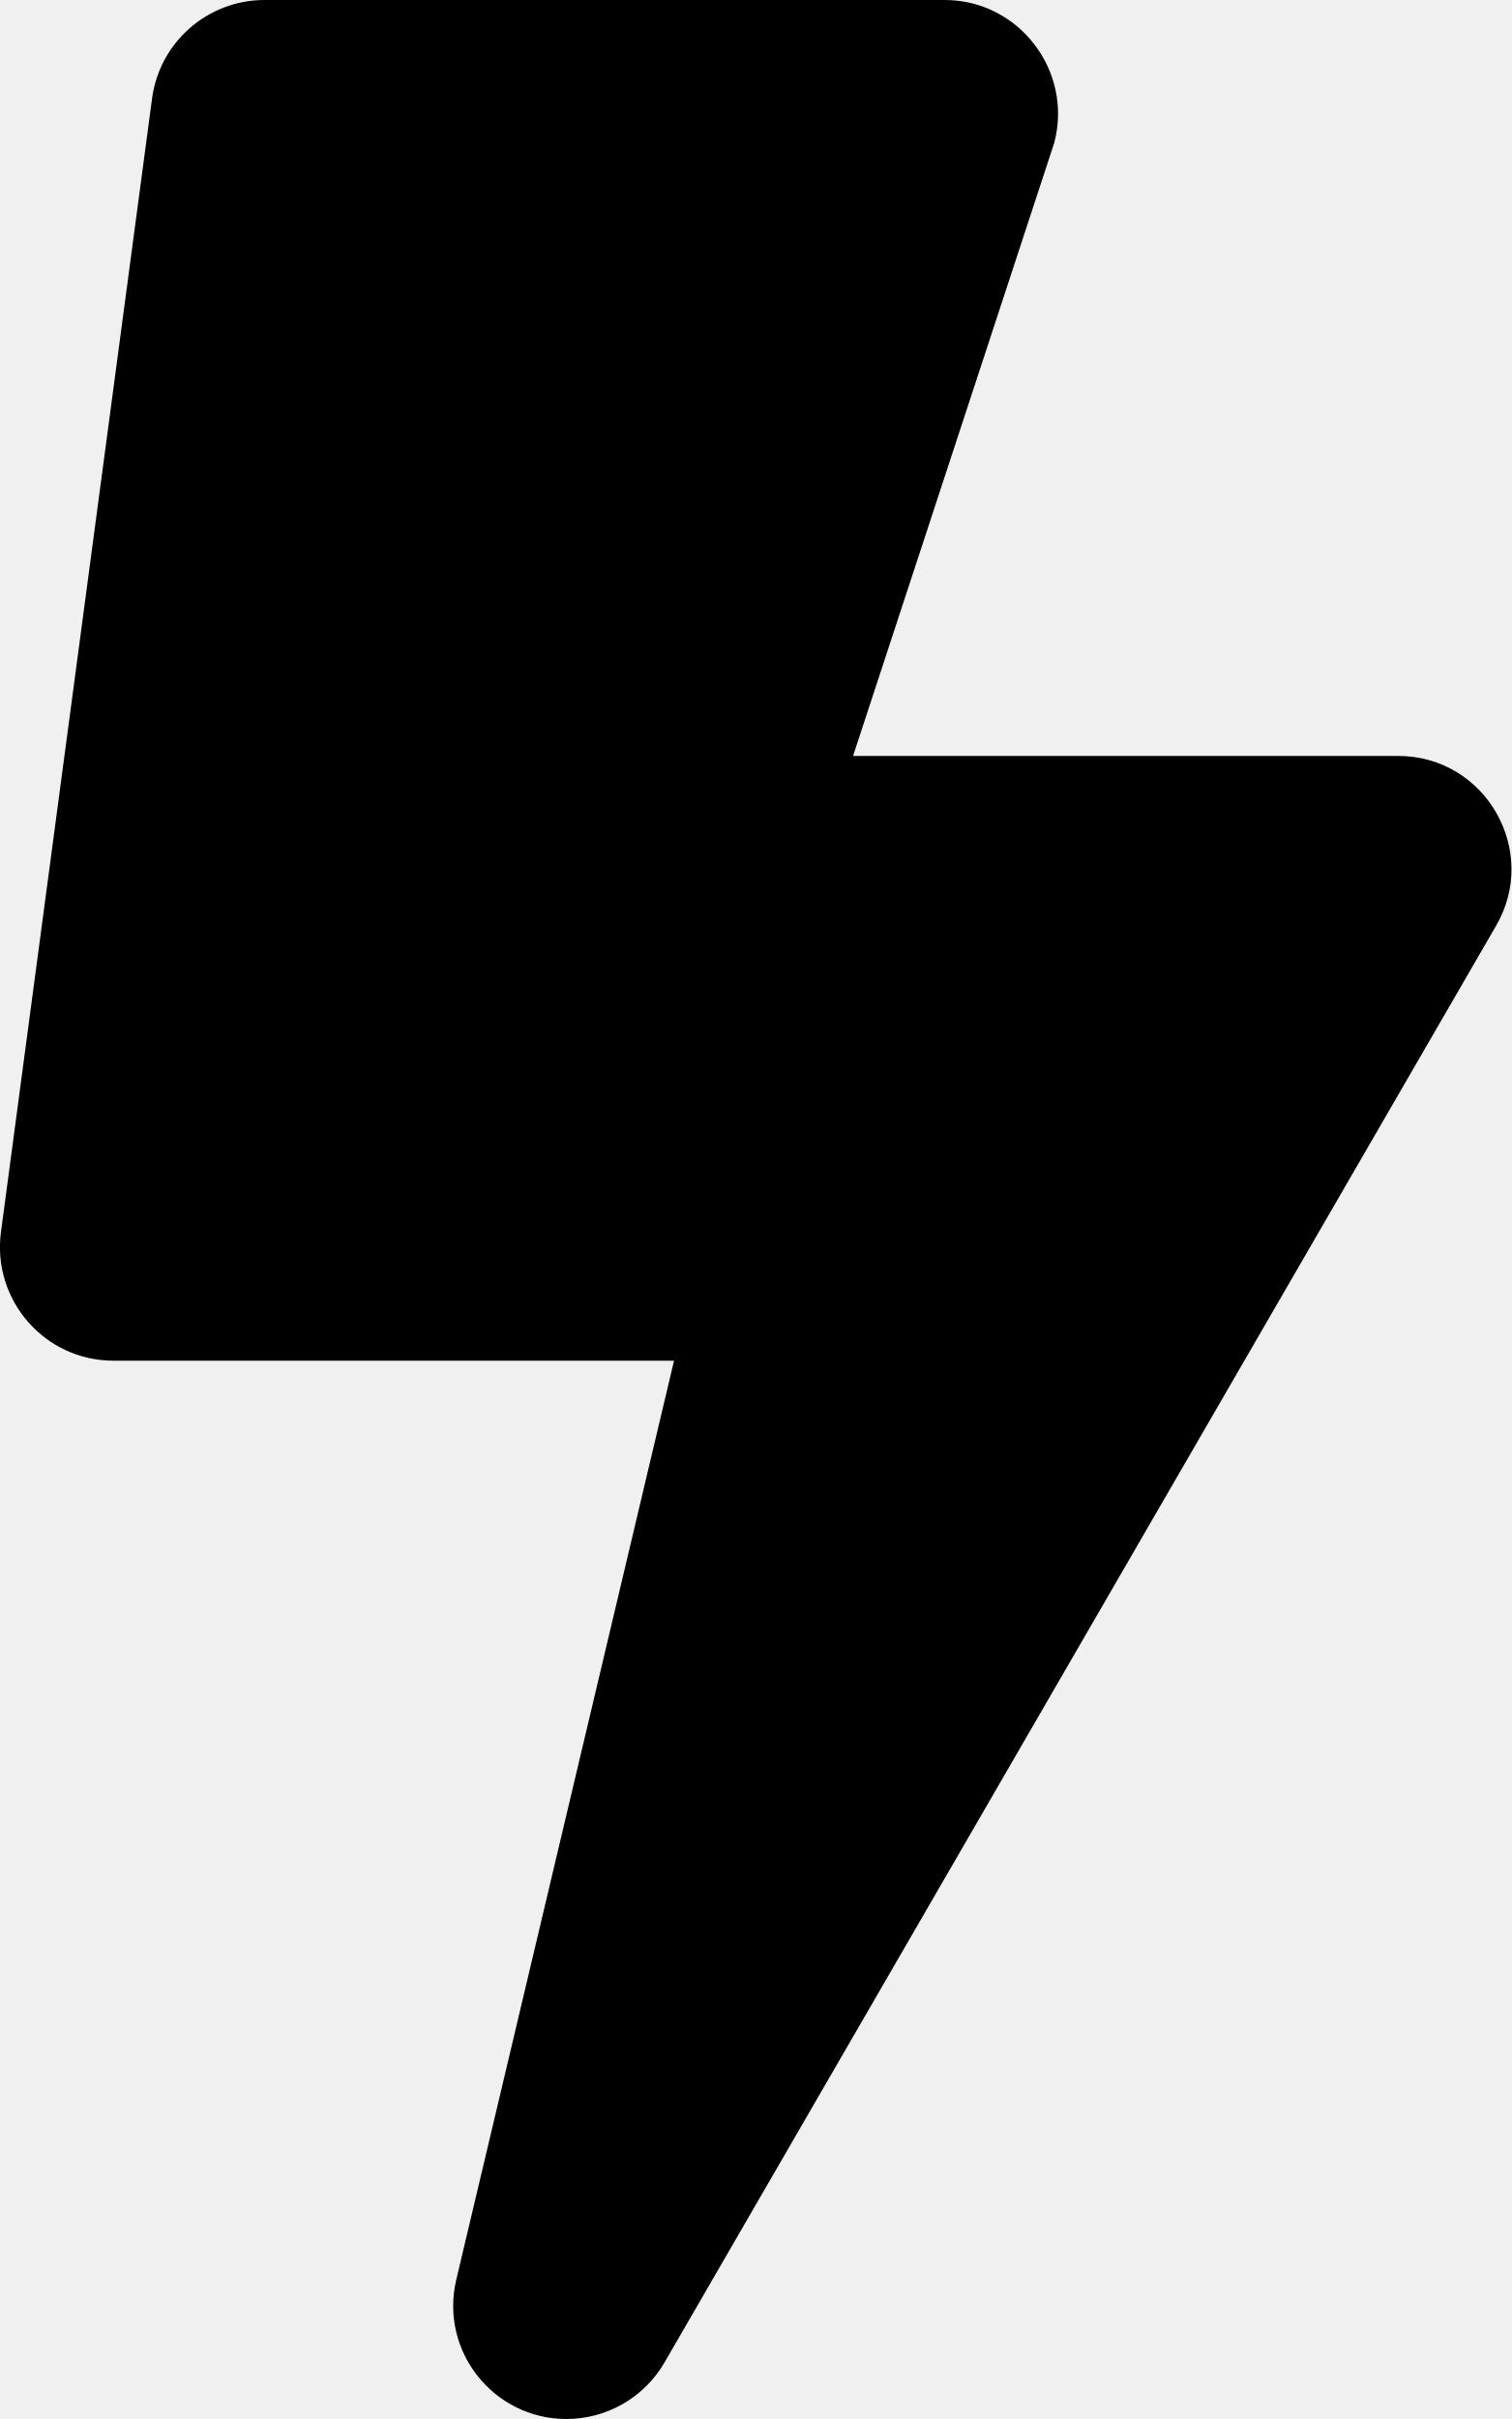
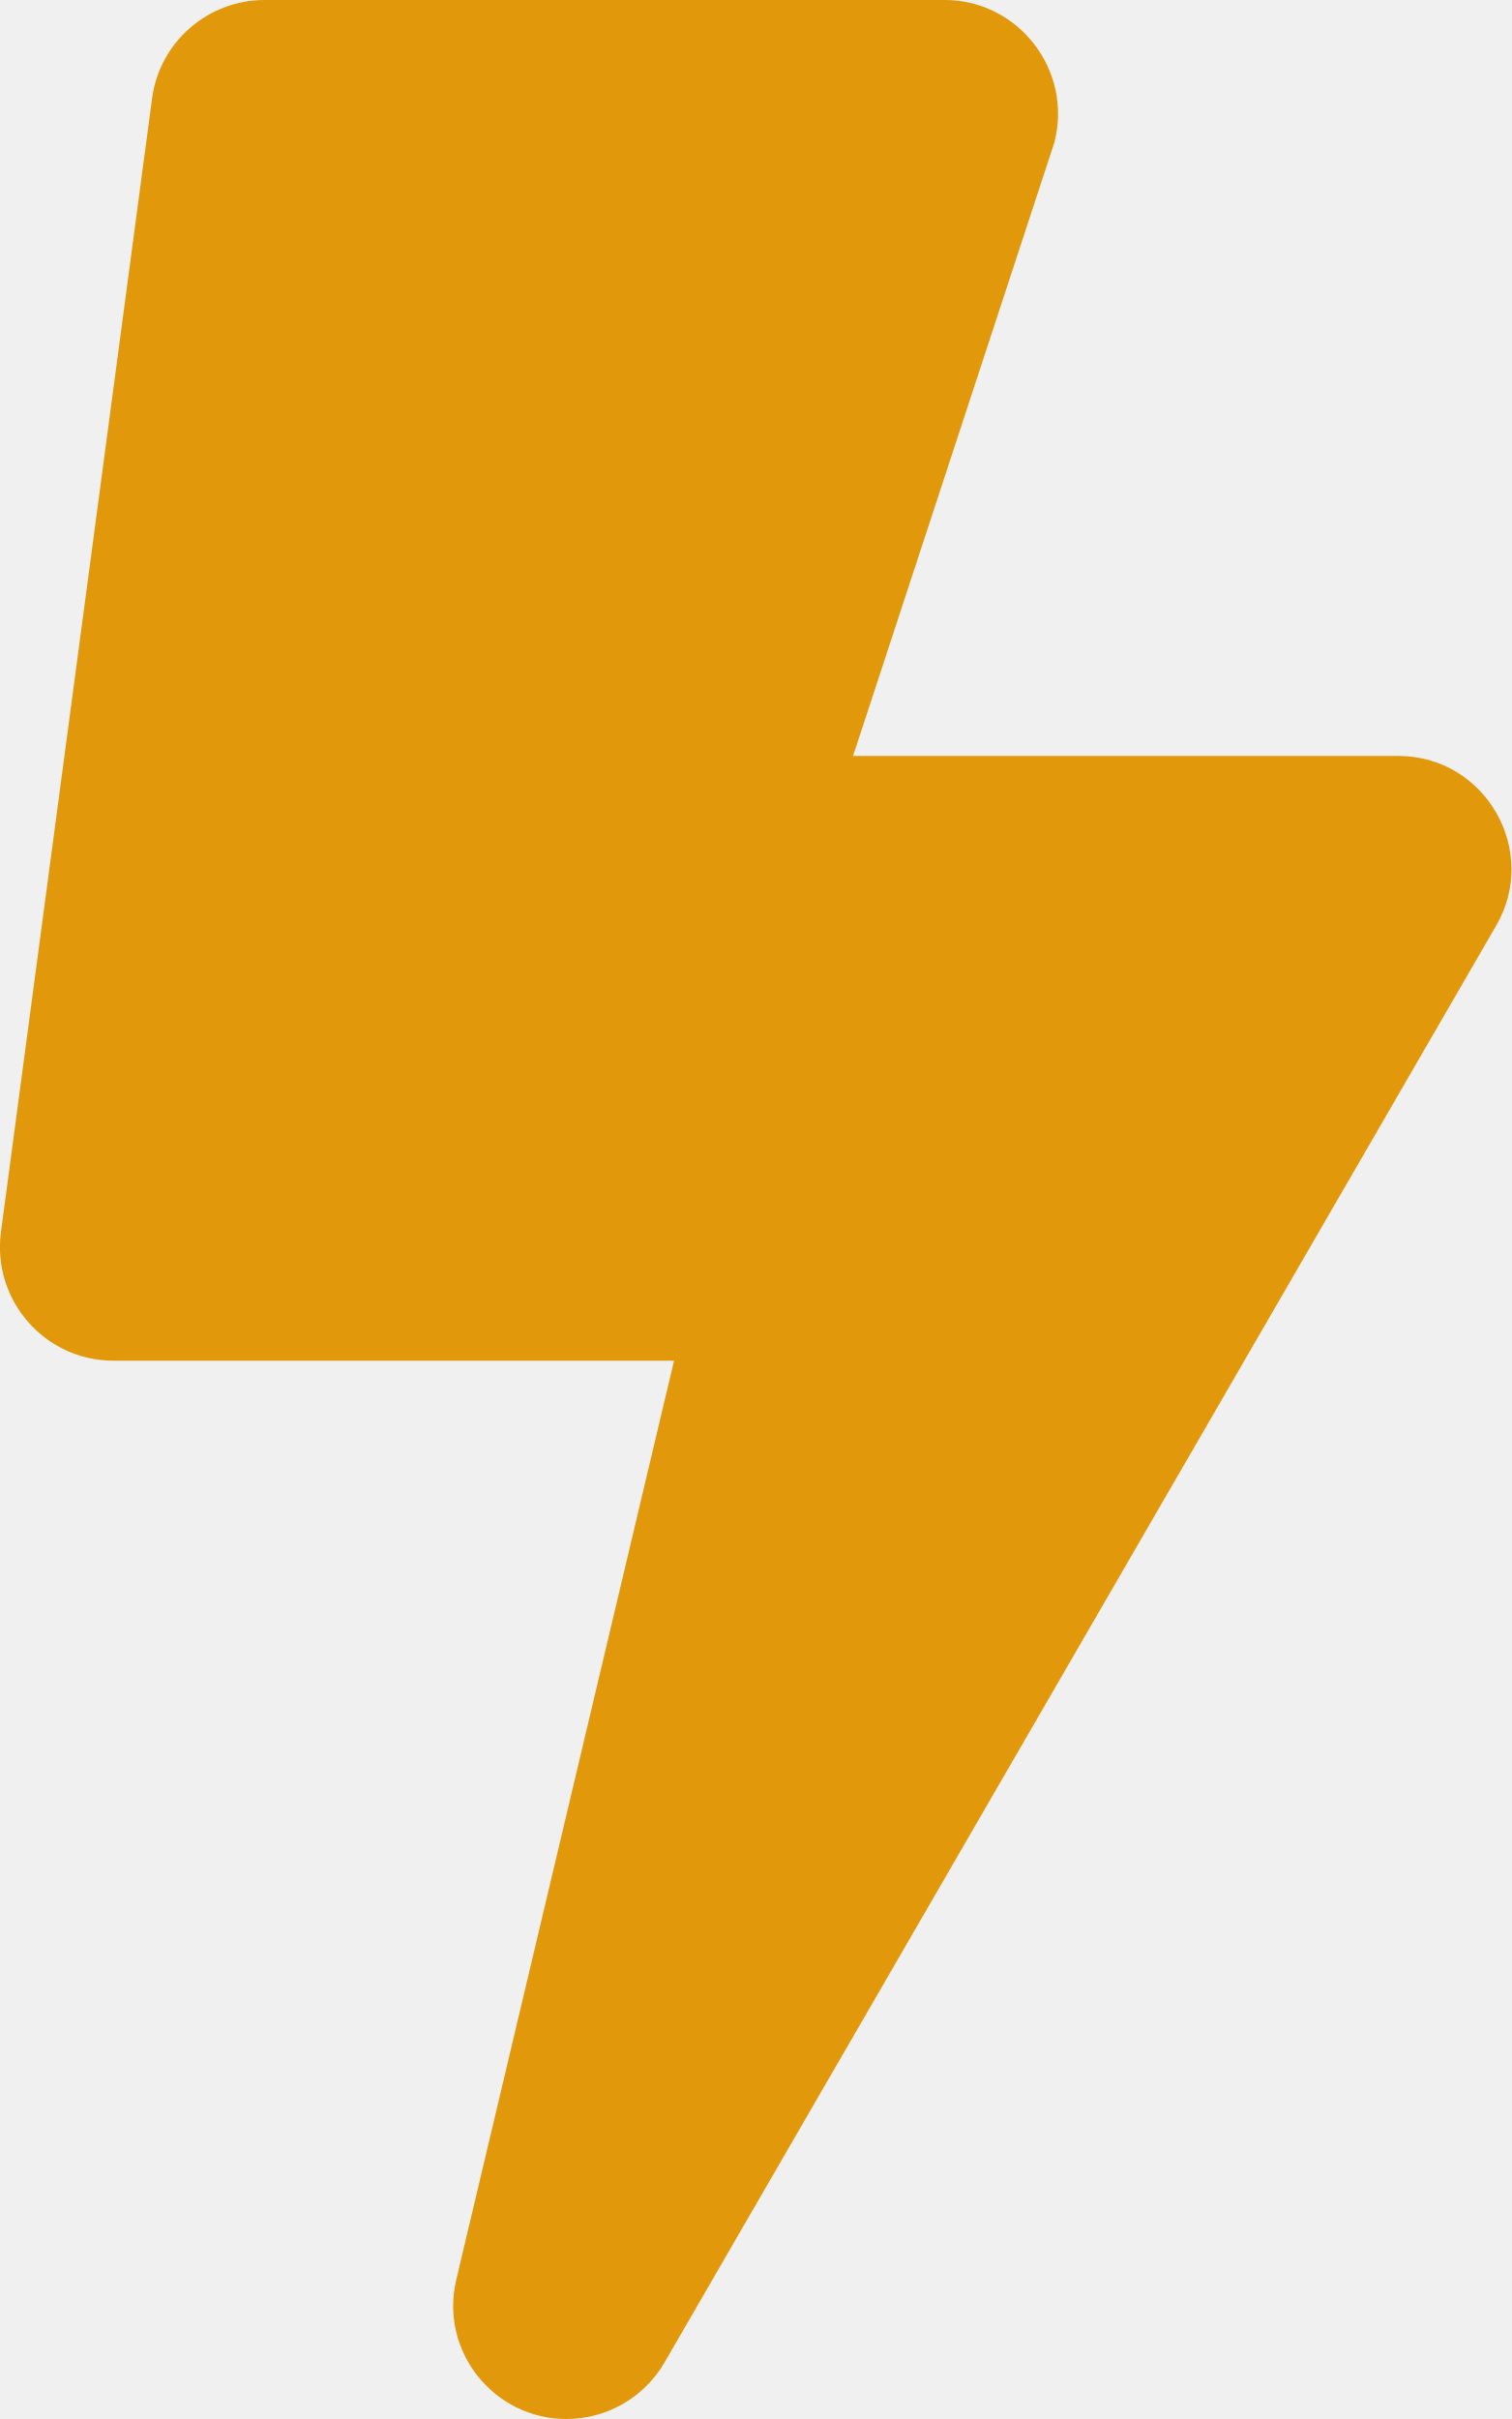
- <svg xmlns="http://www.w3.org/2000/svg" aria-hidden="true" focusable="false" data-prefix="fas" data-icon="bolt" class="svg-inline--fa fa-bolt fa-w-10" role="img" viewBox="0 0 320 512">
-   <path fill="currentColor" d="M296 160H180.6l42.6-129.8C227.2 15 215.7 0 200 0H56C44 0 33.8 8.9 32.2 20.8l-32 240C-1.7 275.2 9.5 288 24 288h118.7L96.6 482.5c-3.6 15.2 8 29.5 23.3 29.5 8.4 0 16.4-4.4 20.8-12l176-304c9.3-15.9-2.2-36-20.7-36z" />
+ <svg xmlns="http://www.w3.org/2000/svg" width="100" height="160" viewBox="0 0 100 160" fill="none">
+   <mask id="mask0" mask-type="alpha" maskUnits="userSpaceOnUse" x="0" y="0" width="100" height="160">
+     <g clip-path="url(#clip0)">
+       <path d="M92.5 50H56.438L69.75 9.438C71 4.688 67.406 0 62.5 0H17.5C13.75 0 10.562 2.781 10.062 6.5L0.063 81.5C-0.531 86 2.969 90 7.5 90H44.594L30.188 150.781C29.062 155.531 32.688 160 37.469 160C40.094 160 42.594 158.625 43.969 156.25L98.969 61.25C101.875 56.281 98.281 50 92.5 50Z" fill="black" />
+     </g>
+   </mask>
+   <g mask="url(#mask0)">
+     <ellipse cx="49.5" cy="72" rx="103.5" ry="97" fill="#E1980B" />
+   </g>
+   <defs>
+     <clipPath id="clip0">
+       <rect width="100" height="160" fill="white" />
+     </clipPath>
+   </defs>
</svg>
